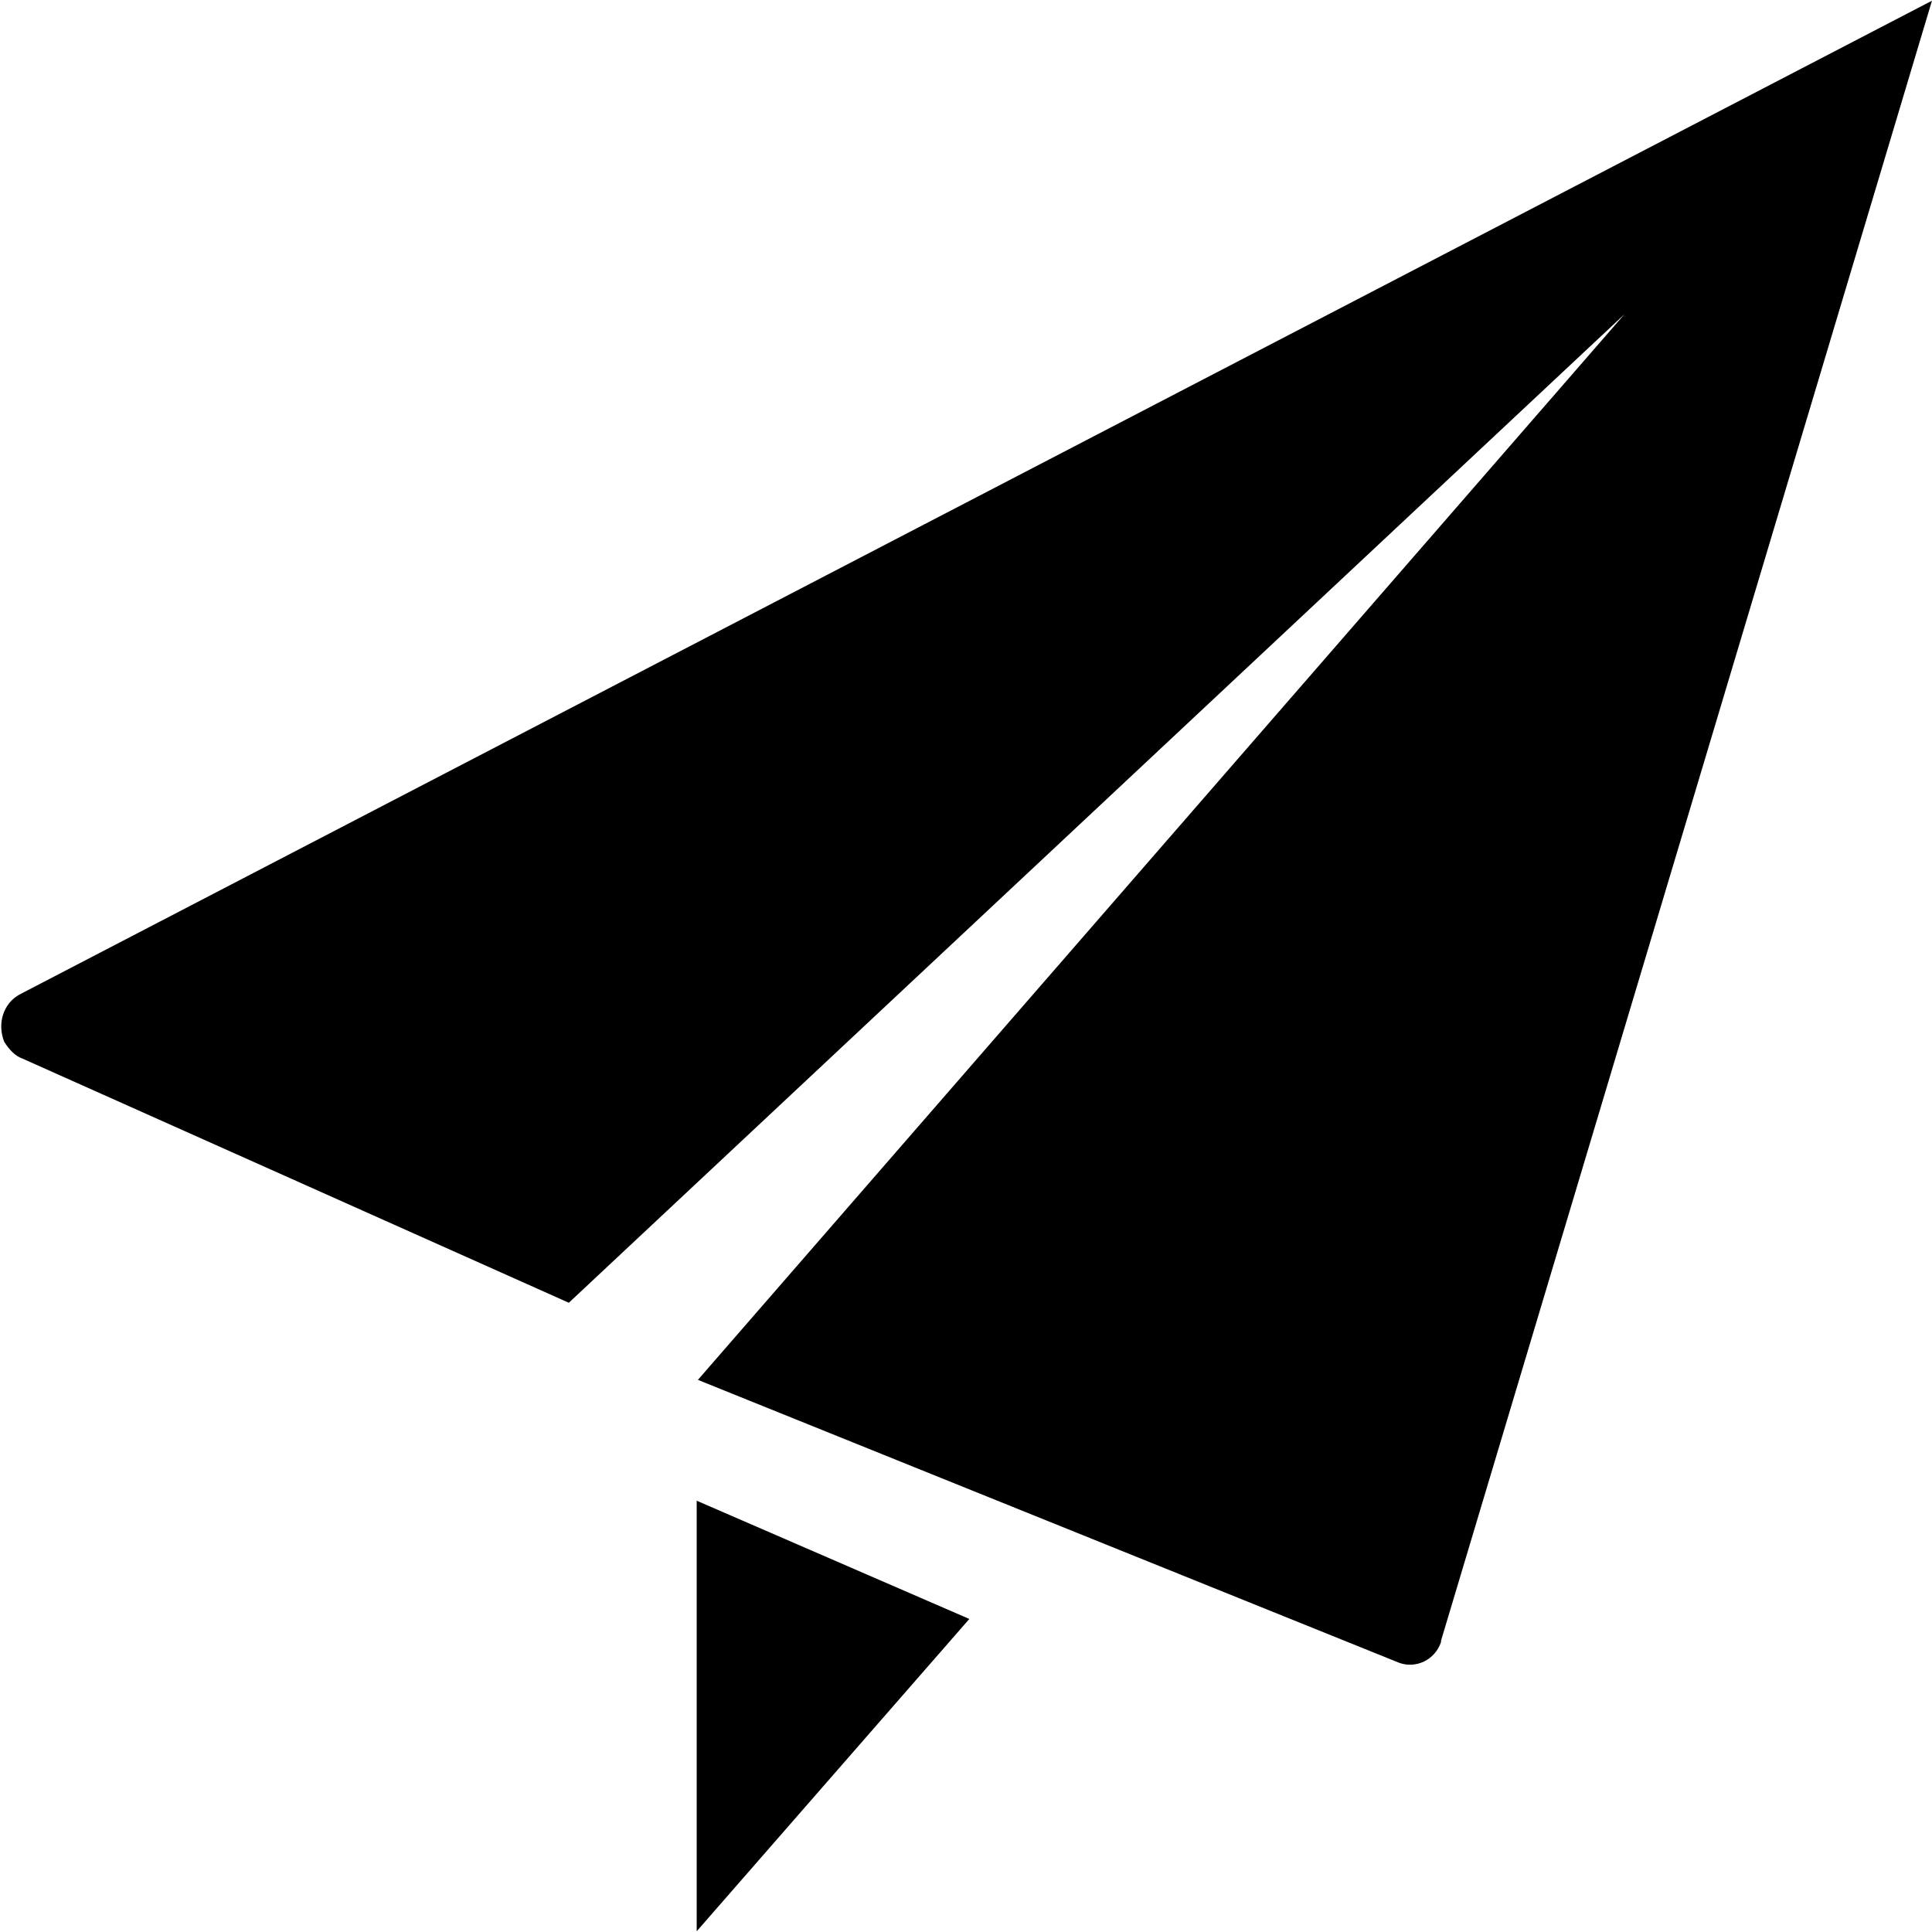
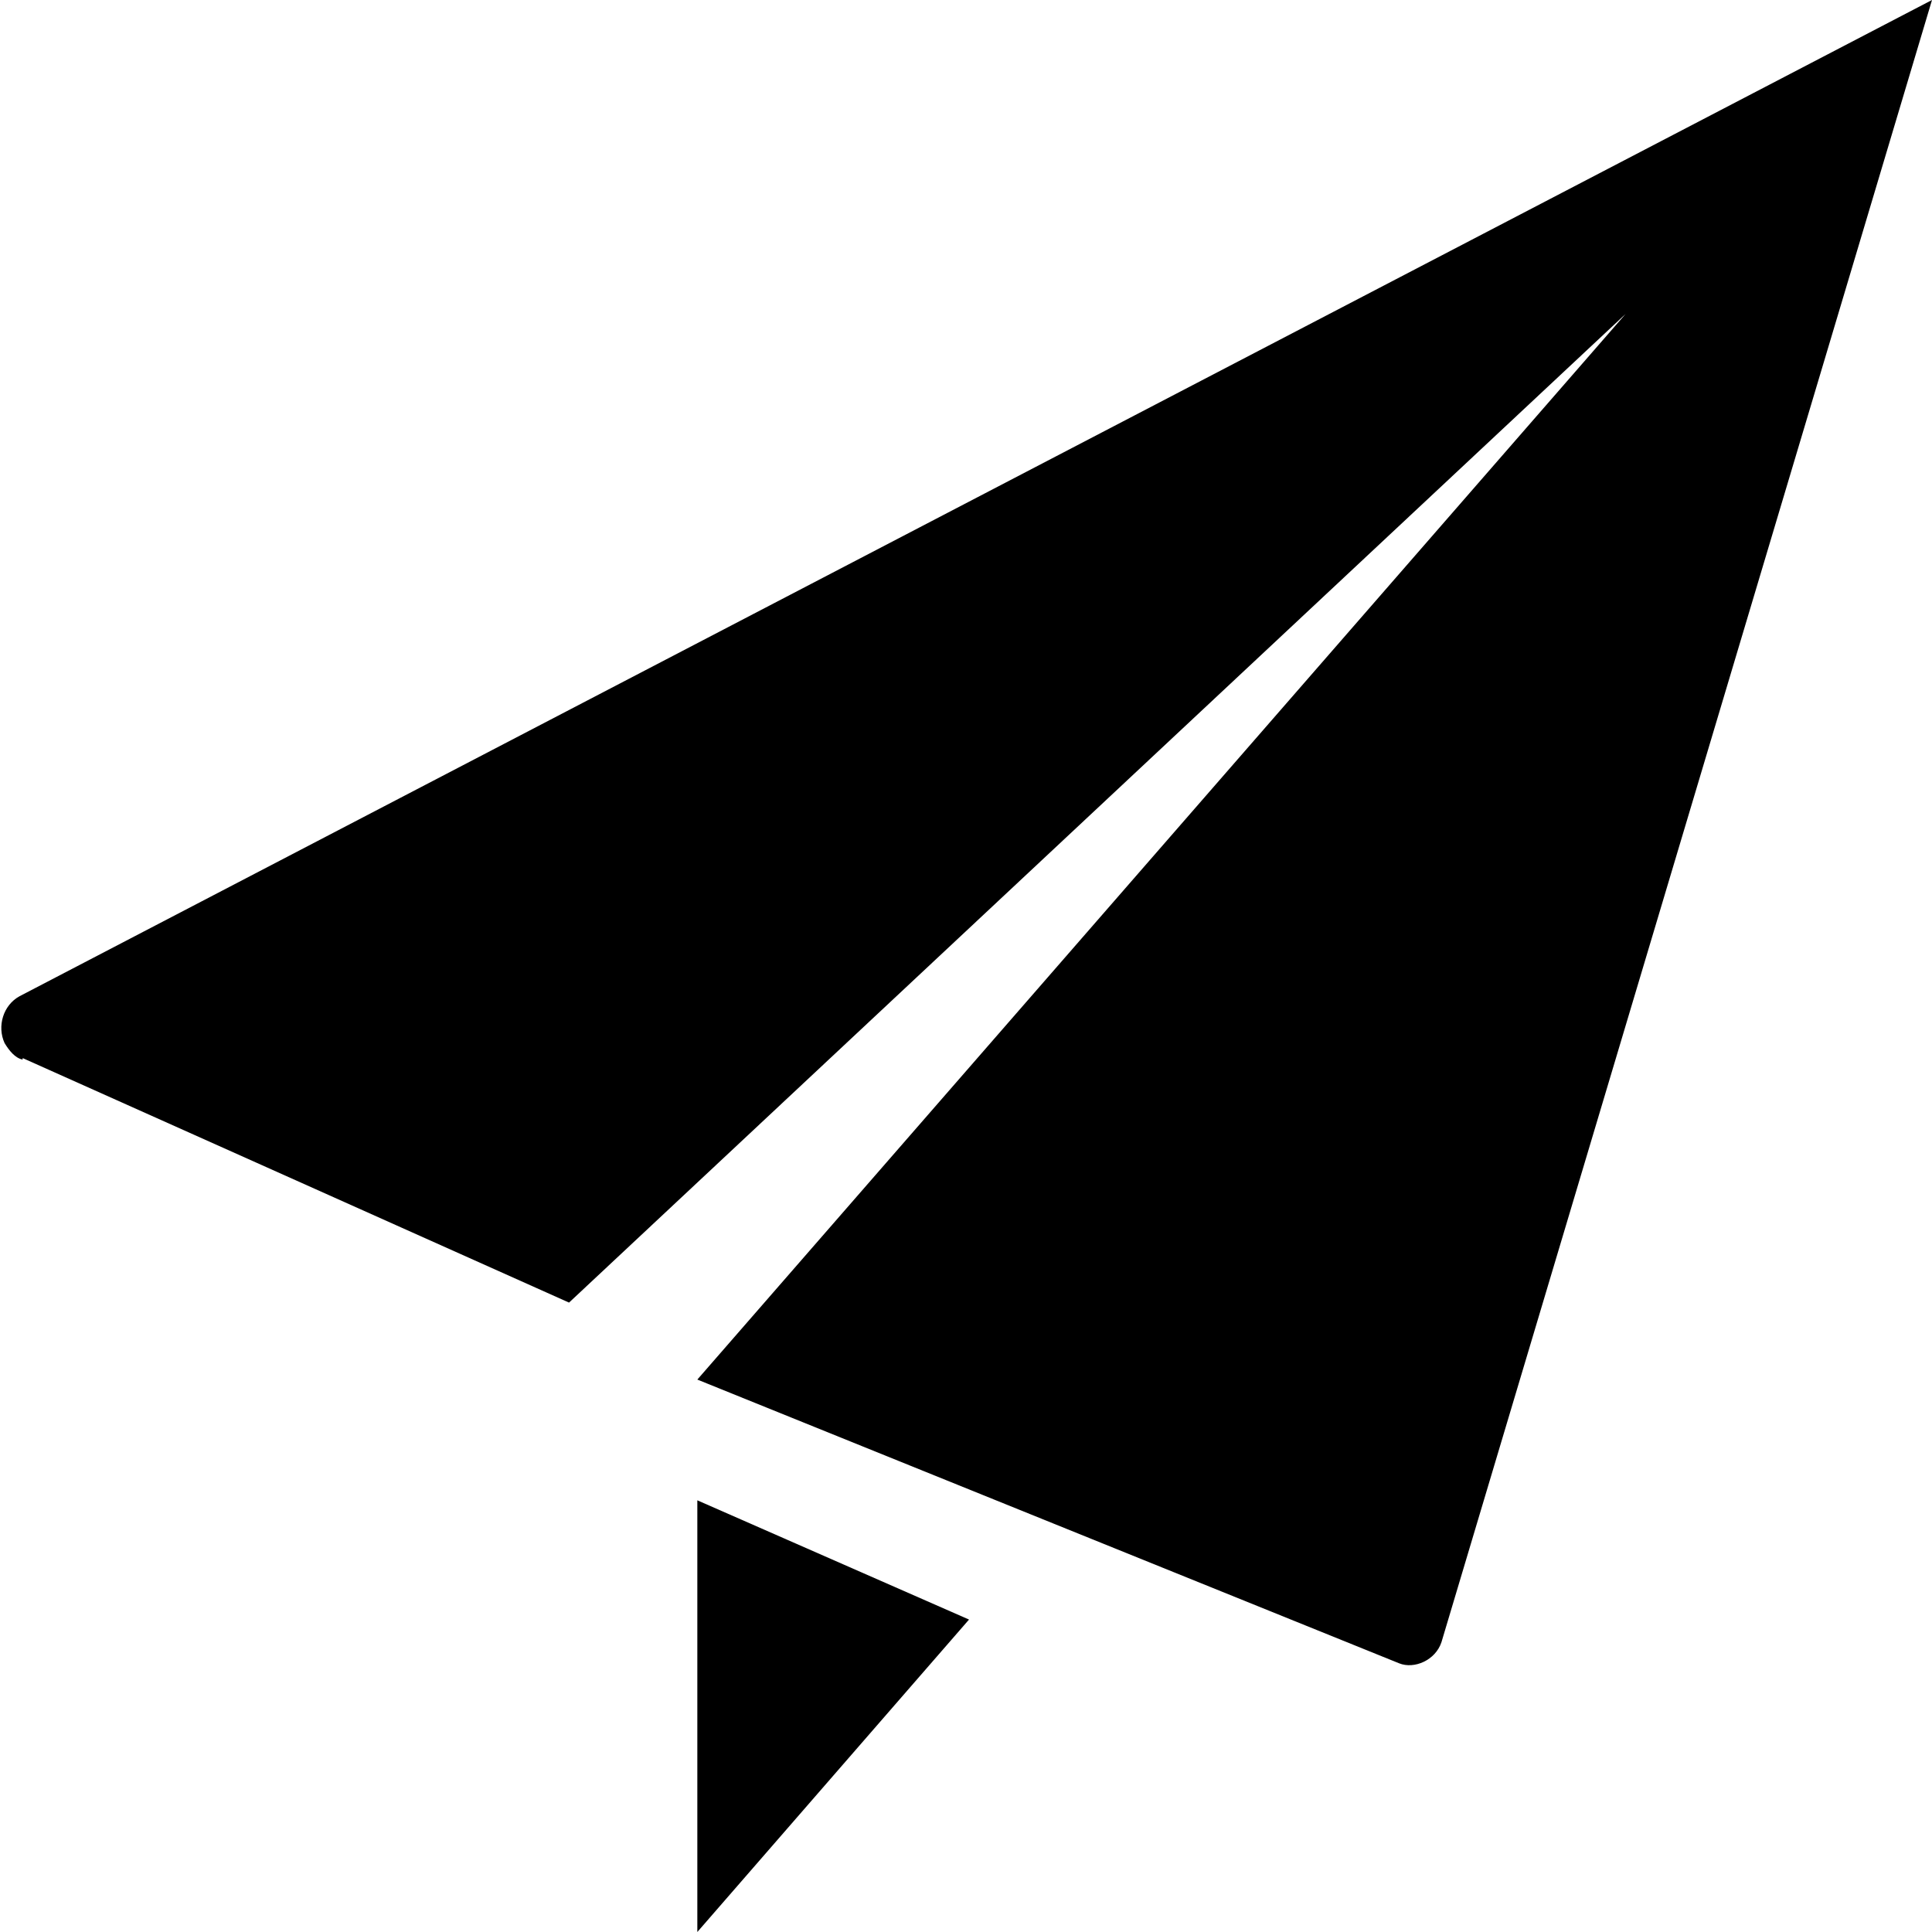
<svg xmlns="http://www.w3.org/2000/svg" width="128" height="128">
-   <path d="M1.482 70.131l36.204 16.18 69.932-65.485-61.38 70.594 46.435 18.735c1.119.425 2.397-.17 2.797-1.363v-.085L127.998.047 1.322 65.874c-1.12.597-1.519 1.959-1.04 3.151.32.511.72.937 1.2 1.107zm44.676 57.821L64.22 107.26l-18.062-7.834v28.527z" />
+   <path d="M1.5 70.1l36.2 16.2 70-65.5-61.5 70.6 46.5 18.8c1 .4 2.4-.2 2.8-1.4L128 0 1.3 66c-1.1.6-1.5 2-1 3.1.3.5.7 1 1.2 1.1zM46.2 128l18-20.7-18-7.9V128z" />
</svg>
